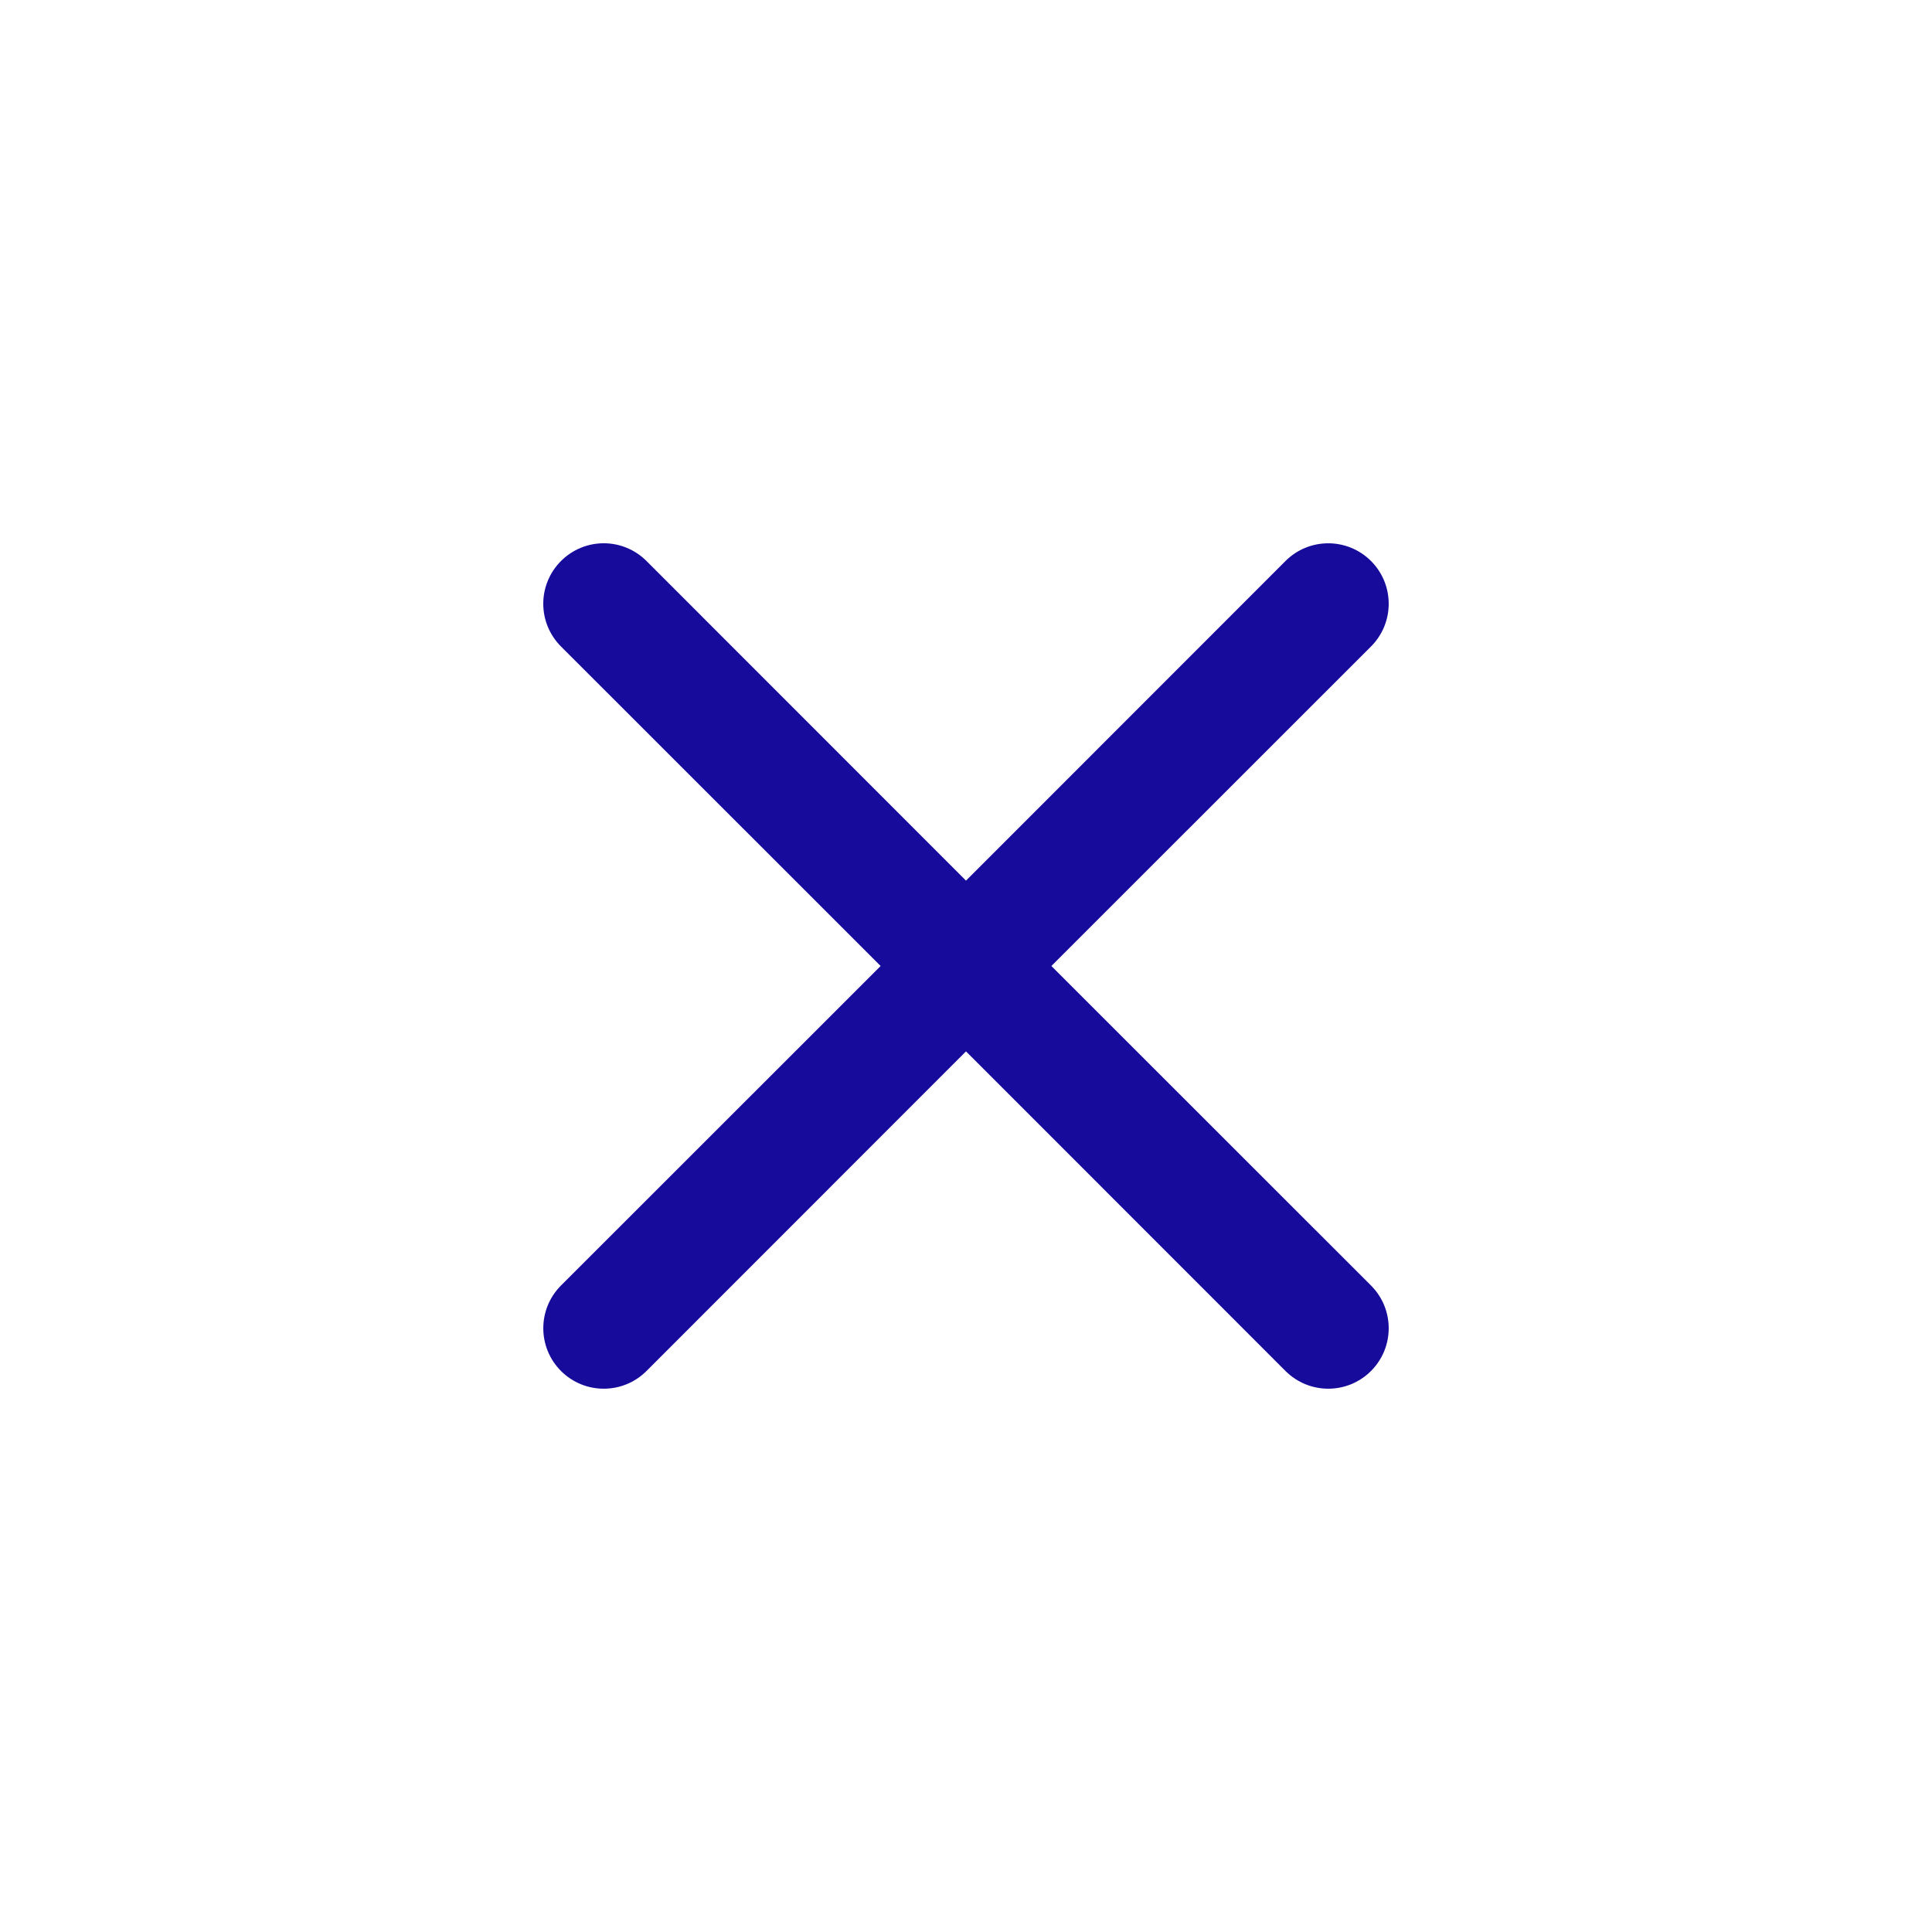
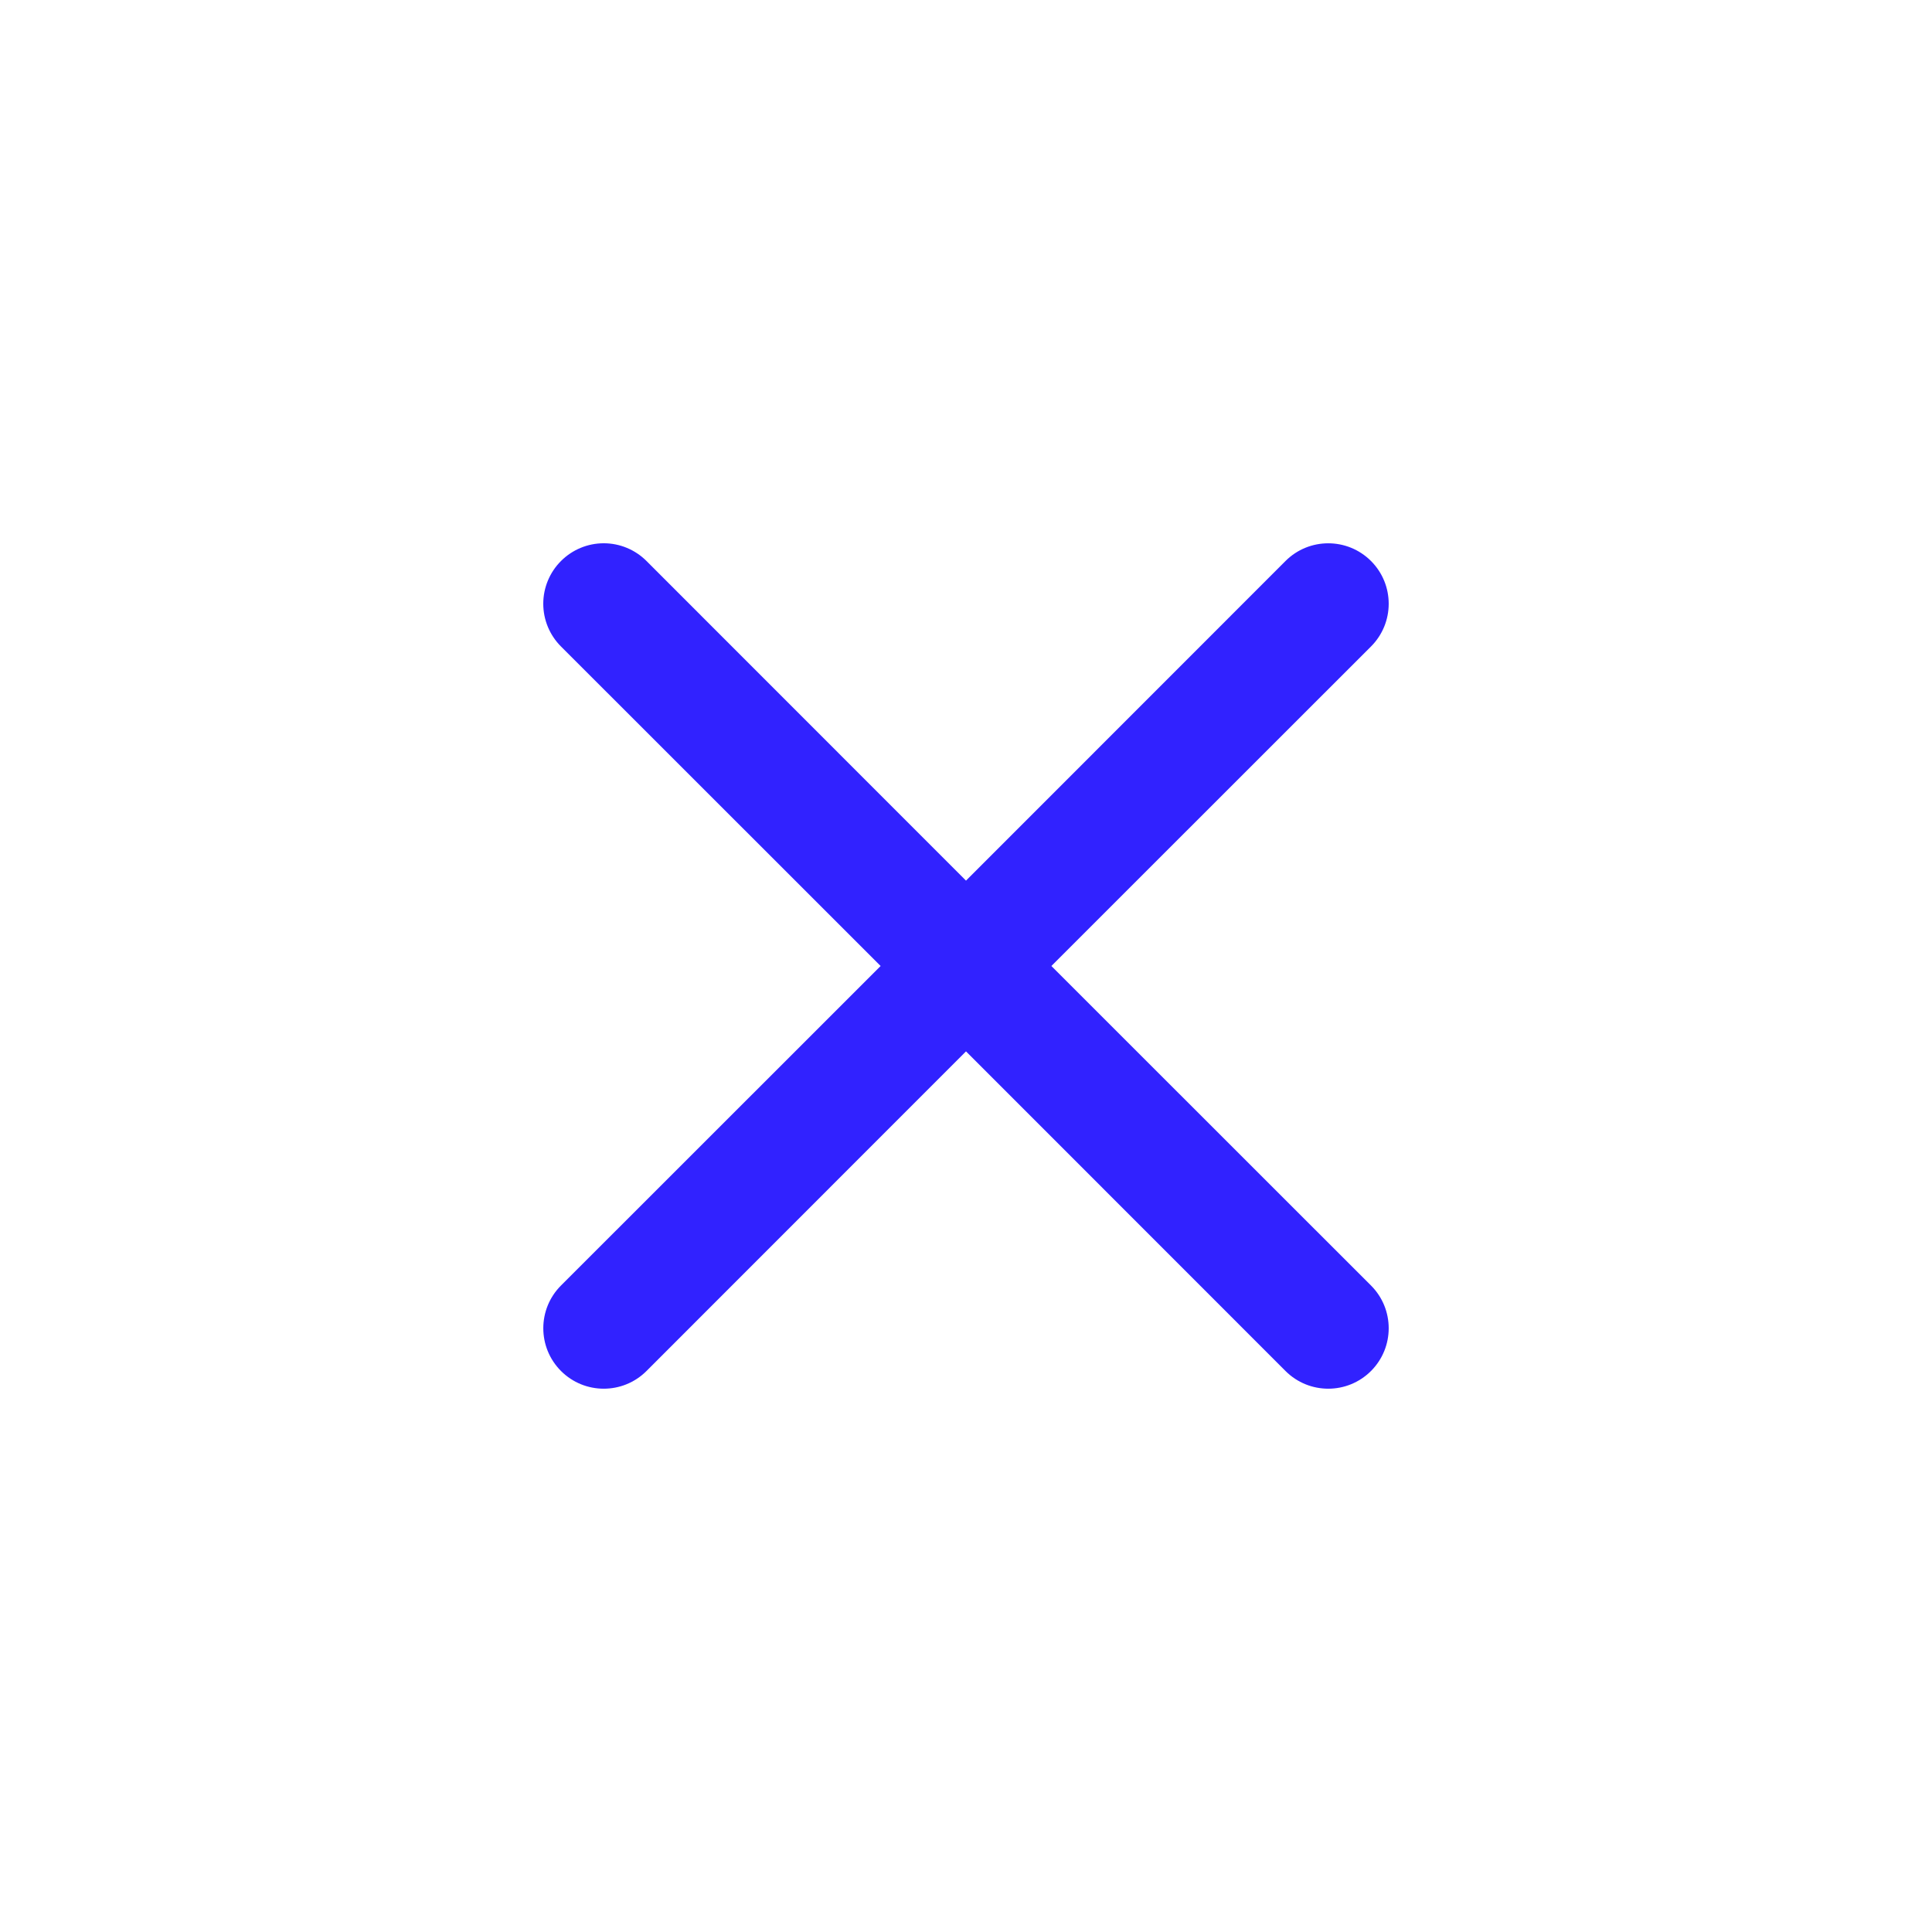
- <svg xmlns="http://www.w3.org/2000/svg" width="16" height="16" fill="#170b9c" class="bi bi-x" viewBox="0 0 16 16">
+ <svg xmlns="http://www.w3.org/2000/svg" width="16" height="16" fill="#3122ff" class="bi bi-x" viewBox="0 0 16 16">
  <path d="M4.646 4.646a.5.5 0 0 1 .708 0L8 7.293l2.646-2.647a.5.5 0 0 1 .708.708L8.707 8l2.647 2.646a.5.5 0 0 1-.708.708L8 8.707l-2.646 2.647a.5.5 0 0 1-.708-.708L7.293 8 4.646 5.354a.5.5 0 0 1 0-.708z" />
</svg>
